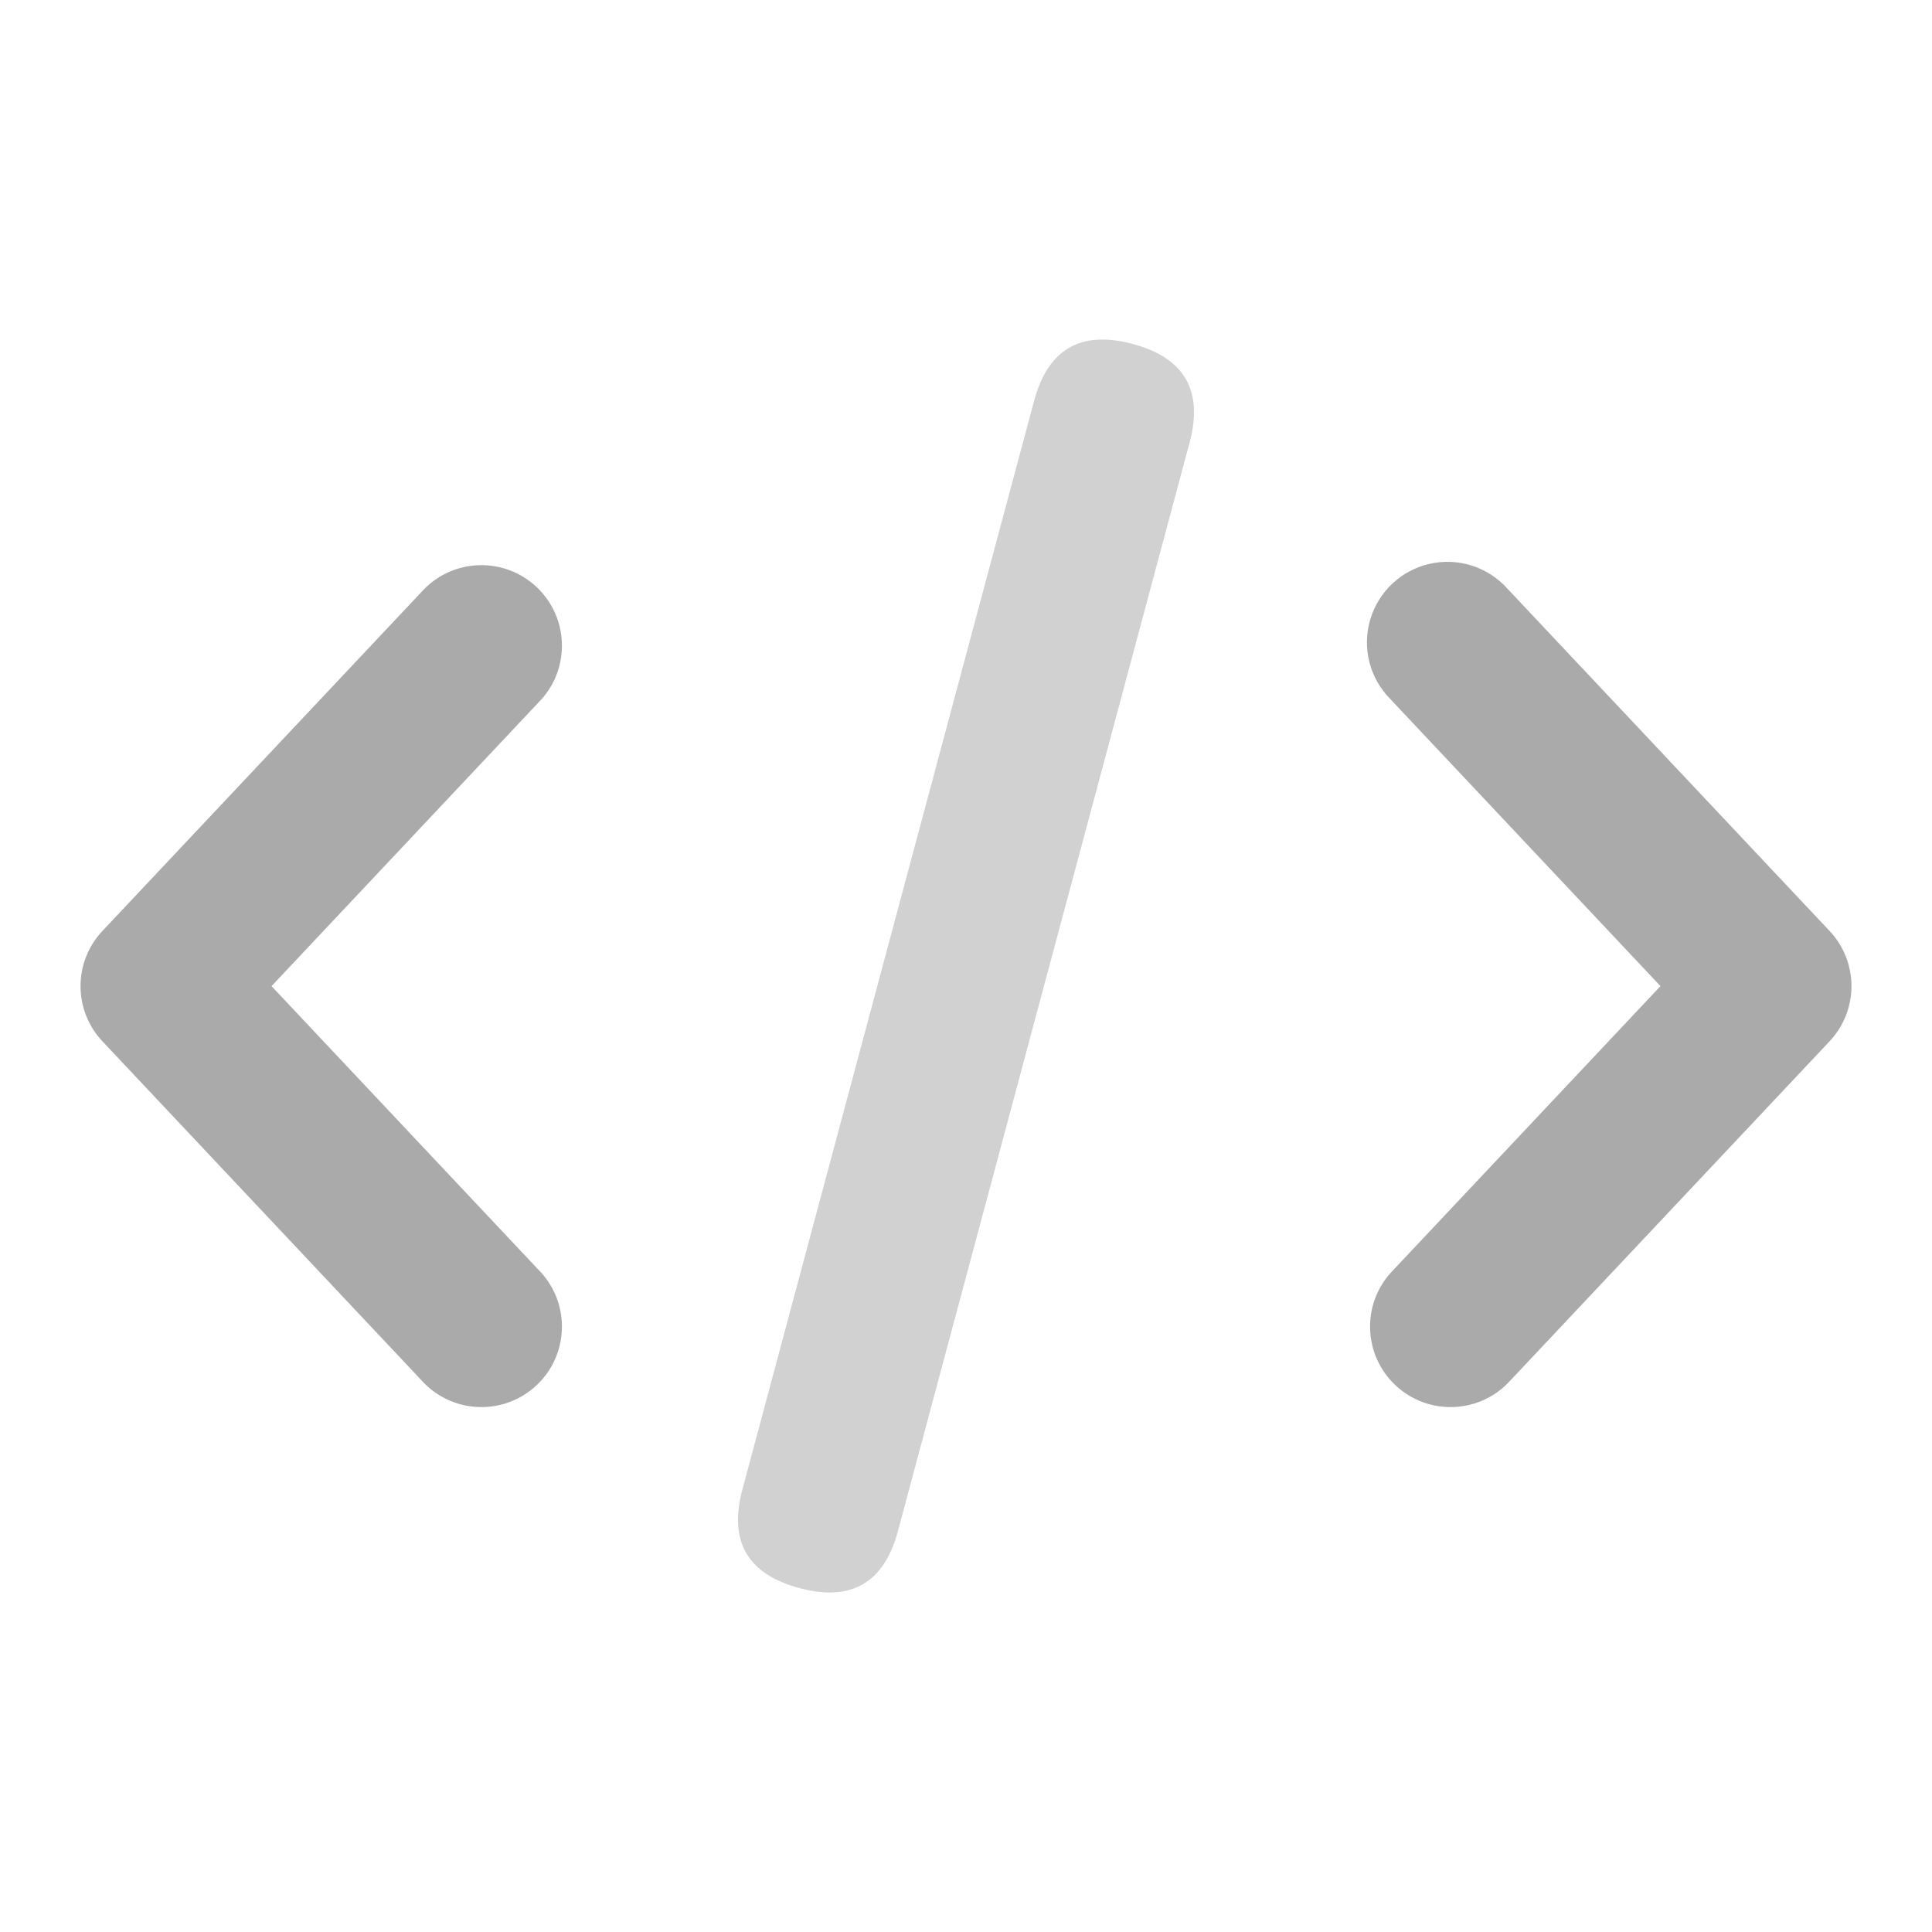
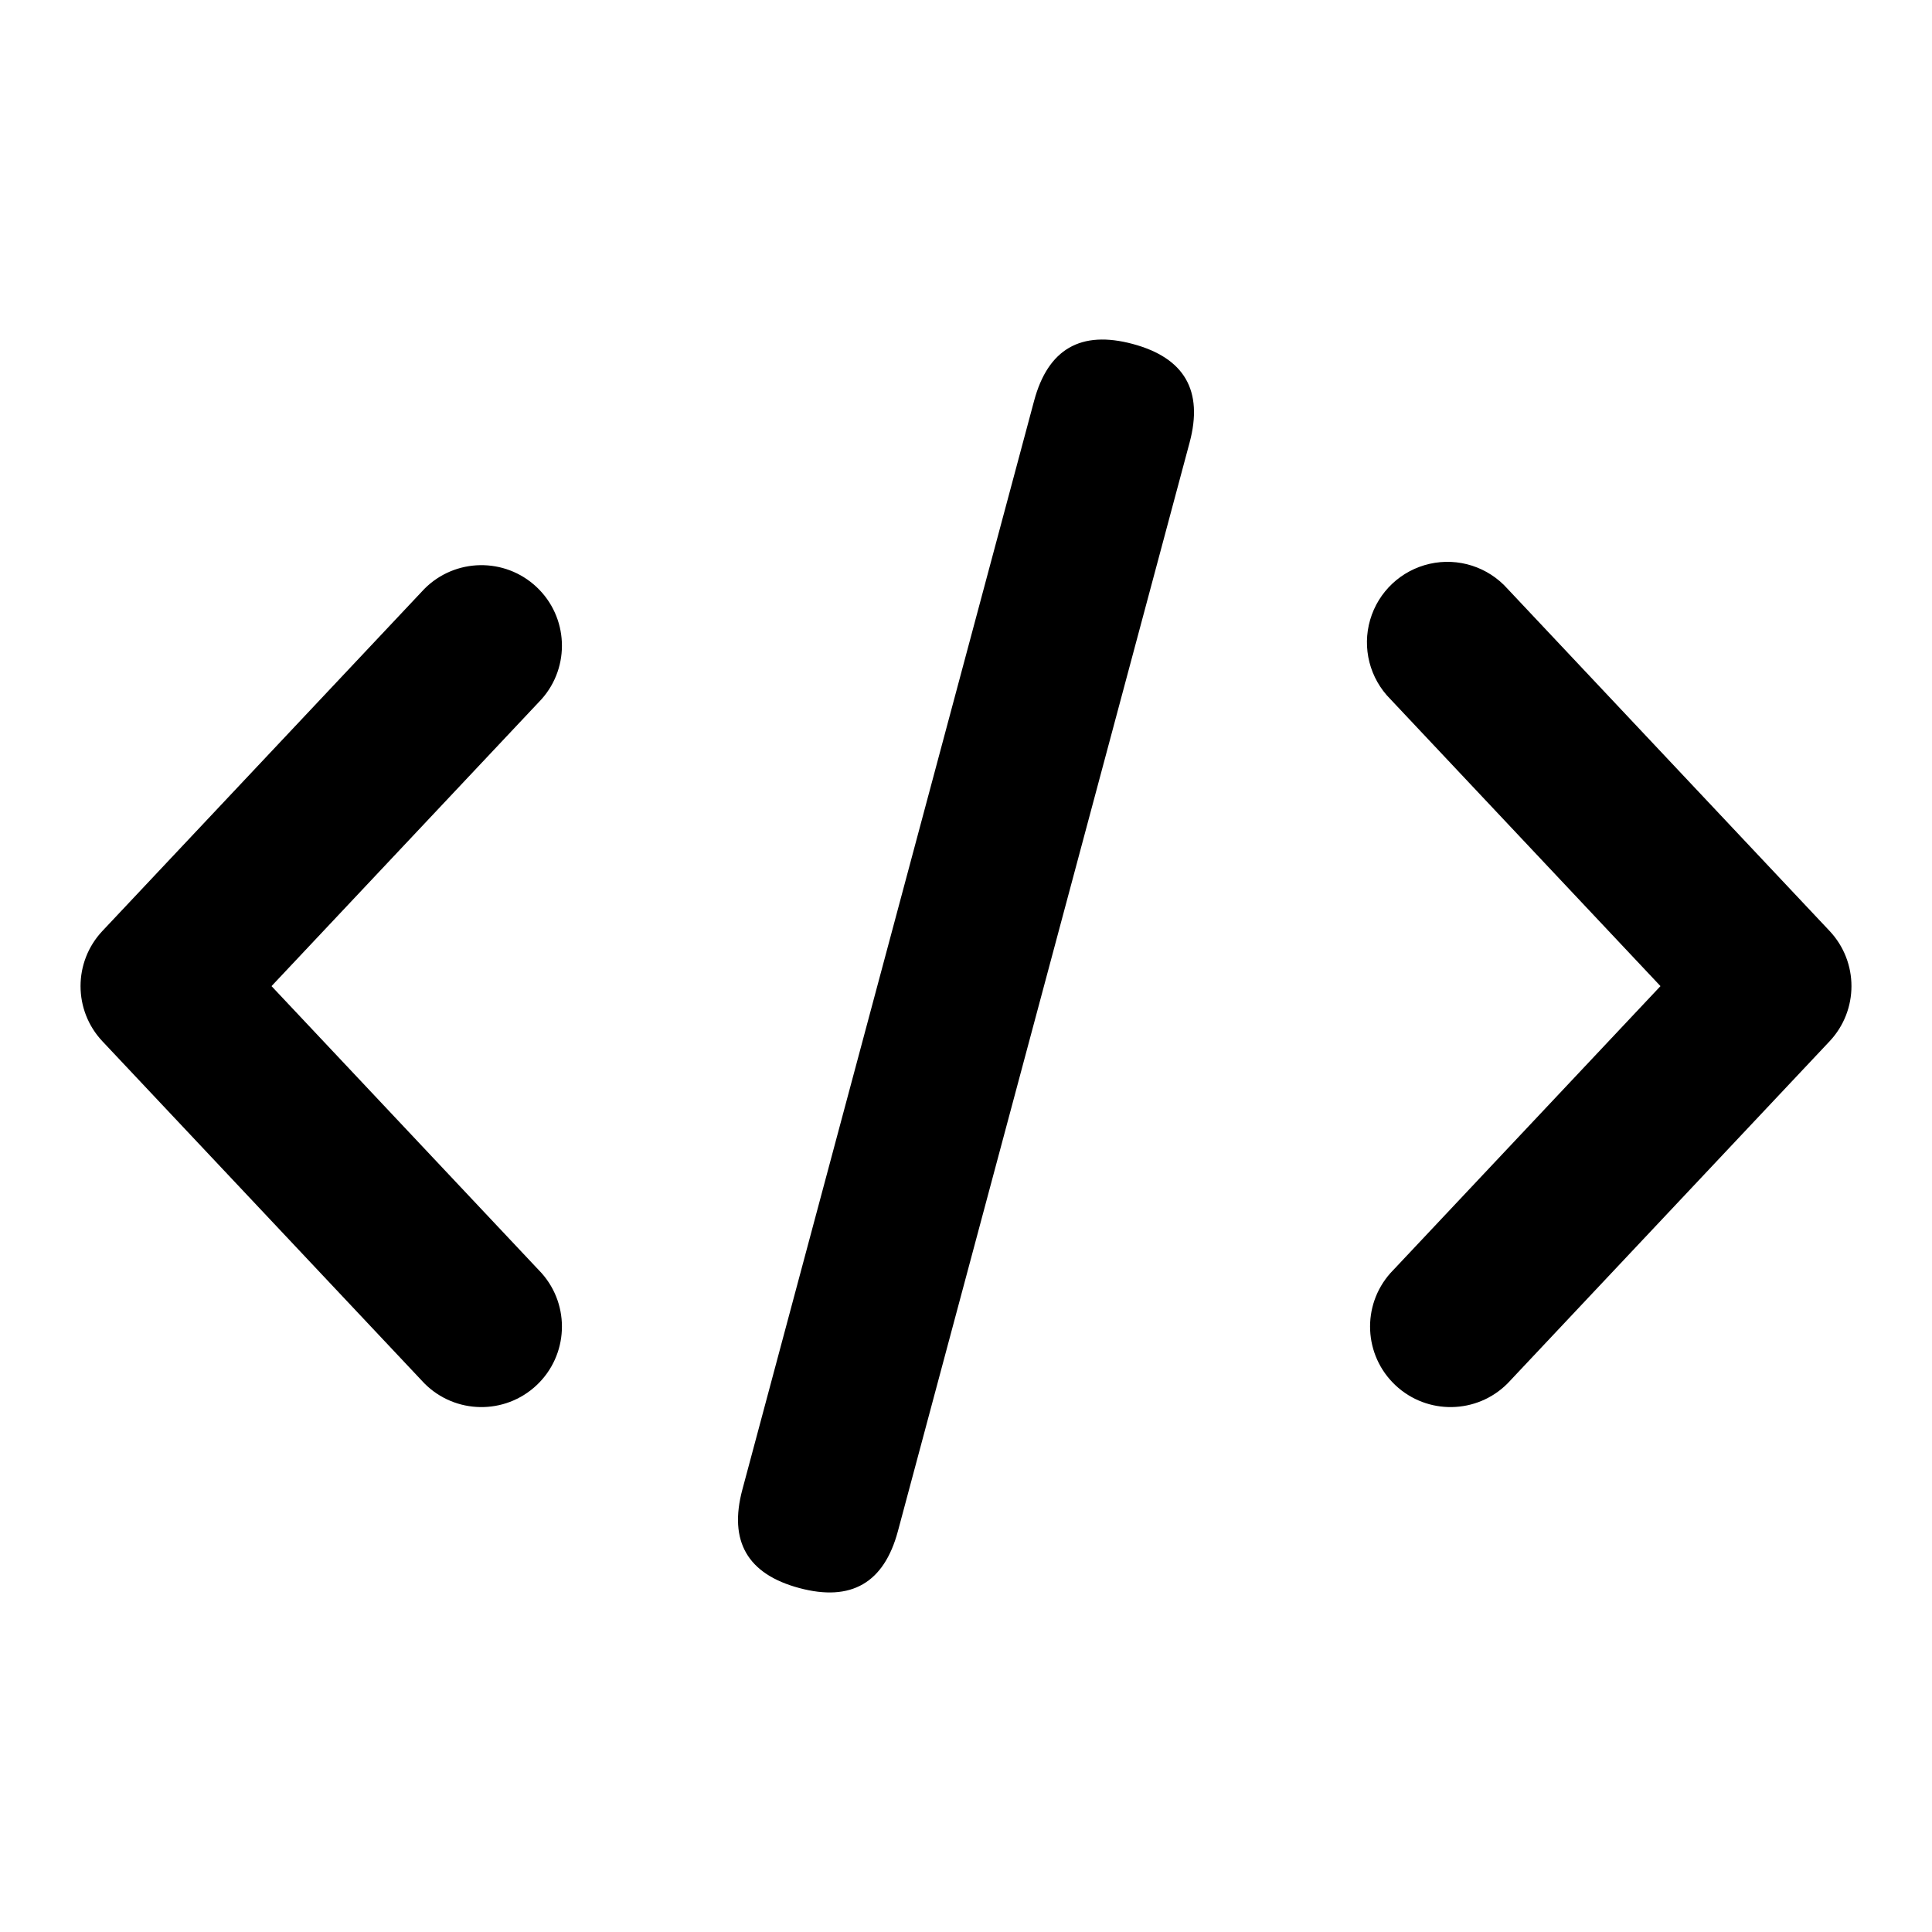
<svg xmlns="http://www.w3.org/2000/svg" t="1552295254905" class="icon" style="" viewBox="0 0 1024 1024" version="1.1" p-id="2604" width="200" height="200">
  <defs>
    <style type="text/css" />
  </defs>
-   <path d="M736.939 370.56a42.667 42.667 0 1 1 62.123-58.453l170.667 181.333a42.667 42.667 0 0 1 0 58.453l-170.667 181.333a42.667 42.667 0 0 1-62.123-58.453l143.147-152.107-143.147-152.107z m-449.877 0L143.915 522.667l143.147 152.107a42.667 42.667 0 0 1-62.123 58.453l-170.667-181.333a42.667 42.667 0 0 1 0-58.453l170.667-181.333a42.667 42.667 0 0 1 62.123 58.453z" fill="#aaa" p-id="2605" />
-   <path d="M559.131 171.254m41.213 11.043l0 0q41.213 11.043 30.17 52.256l-154.601 576.98q-11.043 41.213-52.256 30.17l0 0q-41.213-11.043-30.17-52.256l154.601-576.98q11.043-41.213 52.256-30.17Z" fill="#666" opacity=".3" p-id="2606" />
+   <path d="M736.939 370.56a42.667 42.667 0 1 1 62.123-58.453l170.667 181.333a42.667 42.667 0 0 1 0 58.453l-170.667 181.333a42.667 42.667 0 0 1-62.123-58.453l143.147-152.107-143.147-152.107z m-449.877 0L143.915 522.667l143.147 152.107a42.667 42.667 0 0 1-62.123 58.453l-170.667-181.333a42.667 42.667 0 0 1 0-58.453l170.667-181.333a42.667 42.667 0 0 1 62.123 58.453z" p-id="2605" />
+   <path d="M559.131 171.254m41.213 11.043l0 0q41.213 11.043 30.17 52.256l-154.601 576.98q-11.043 41.213-52.256 30.17l0 0q-41.213-11.043-30.17-52.256l154.601-576.98q11.043-41.213 52.256-30.17Z" p-id="2606" />
</svg>
